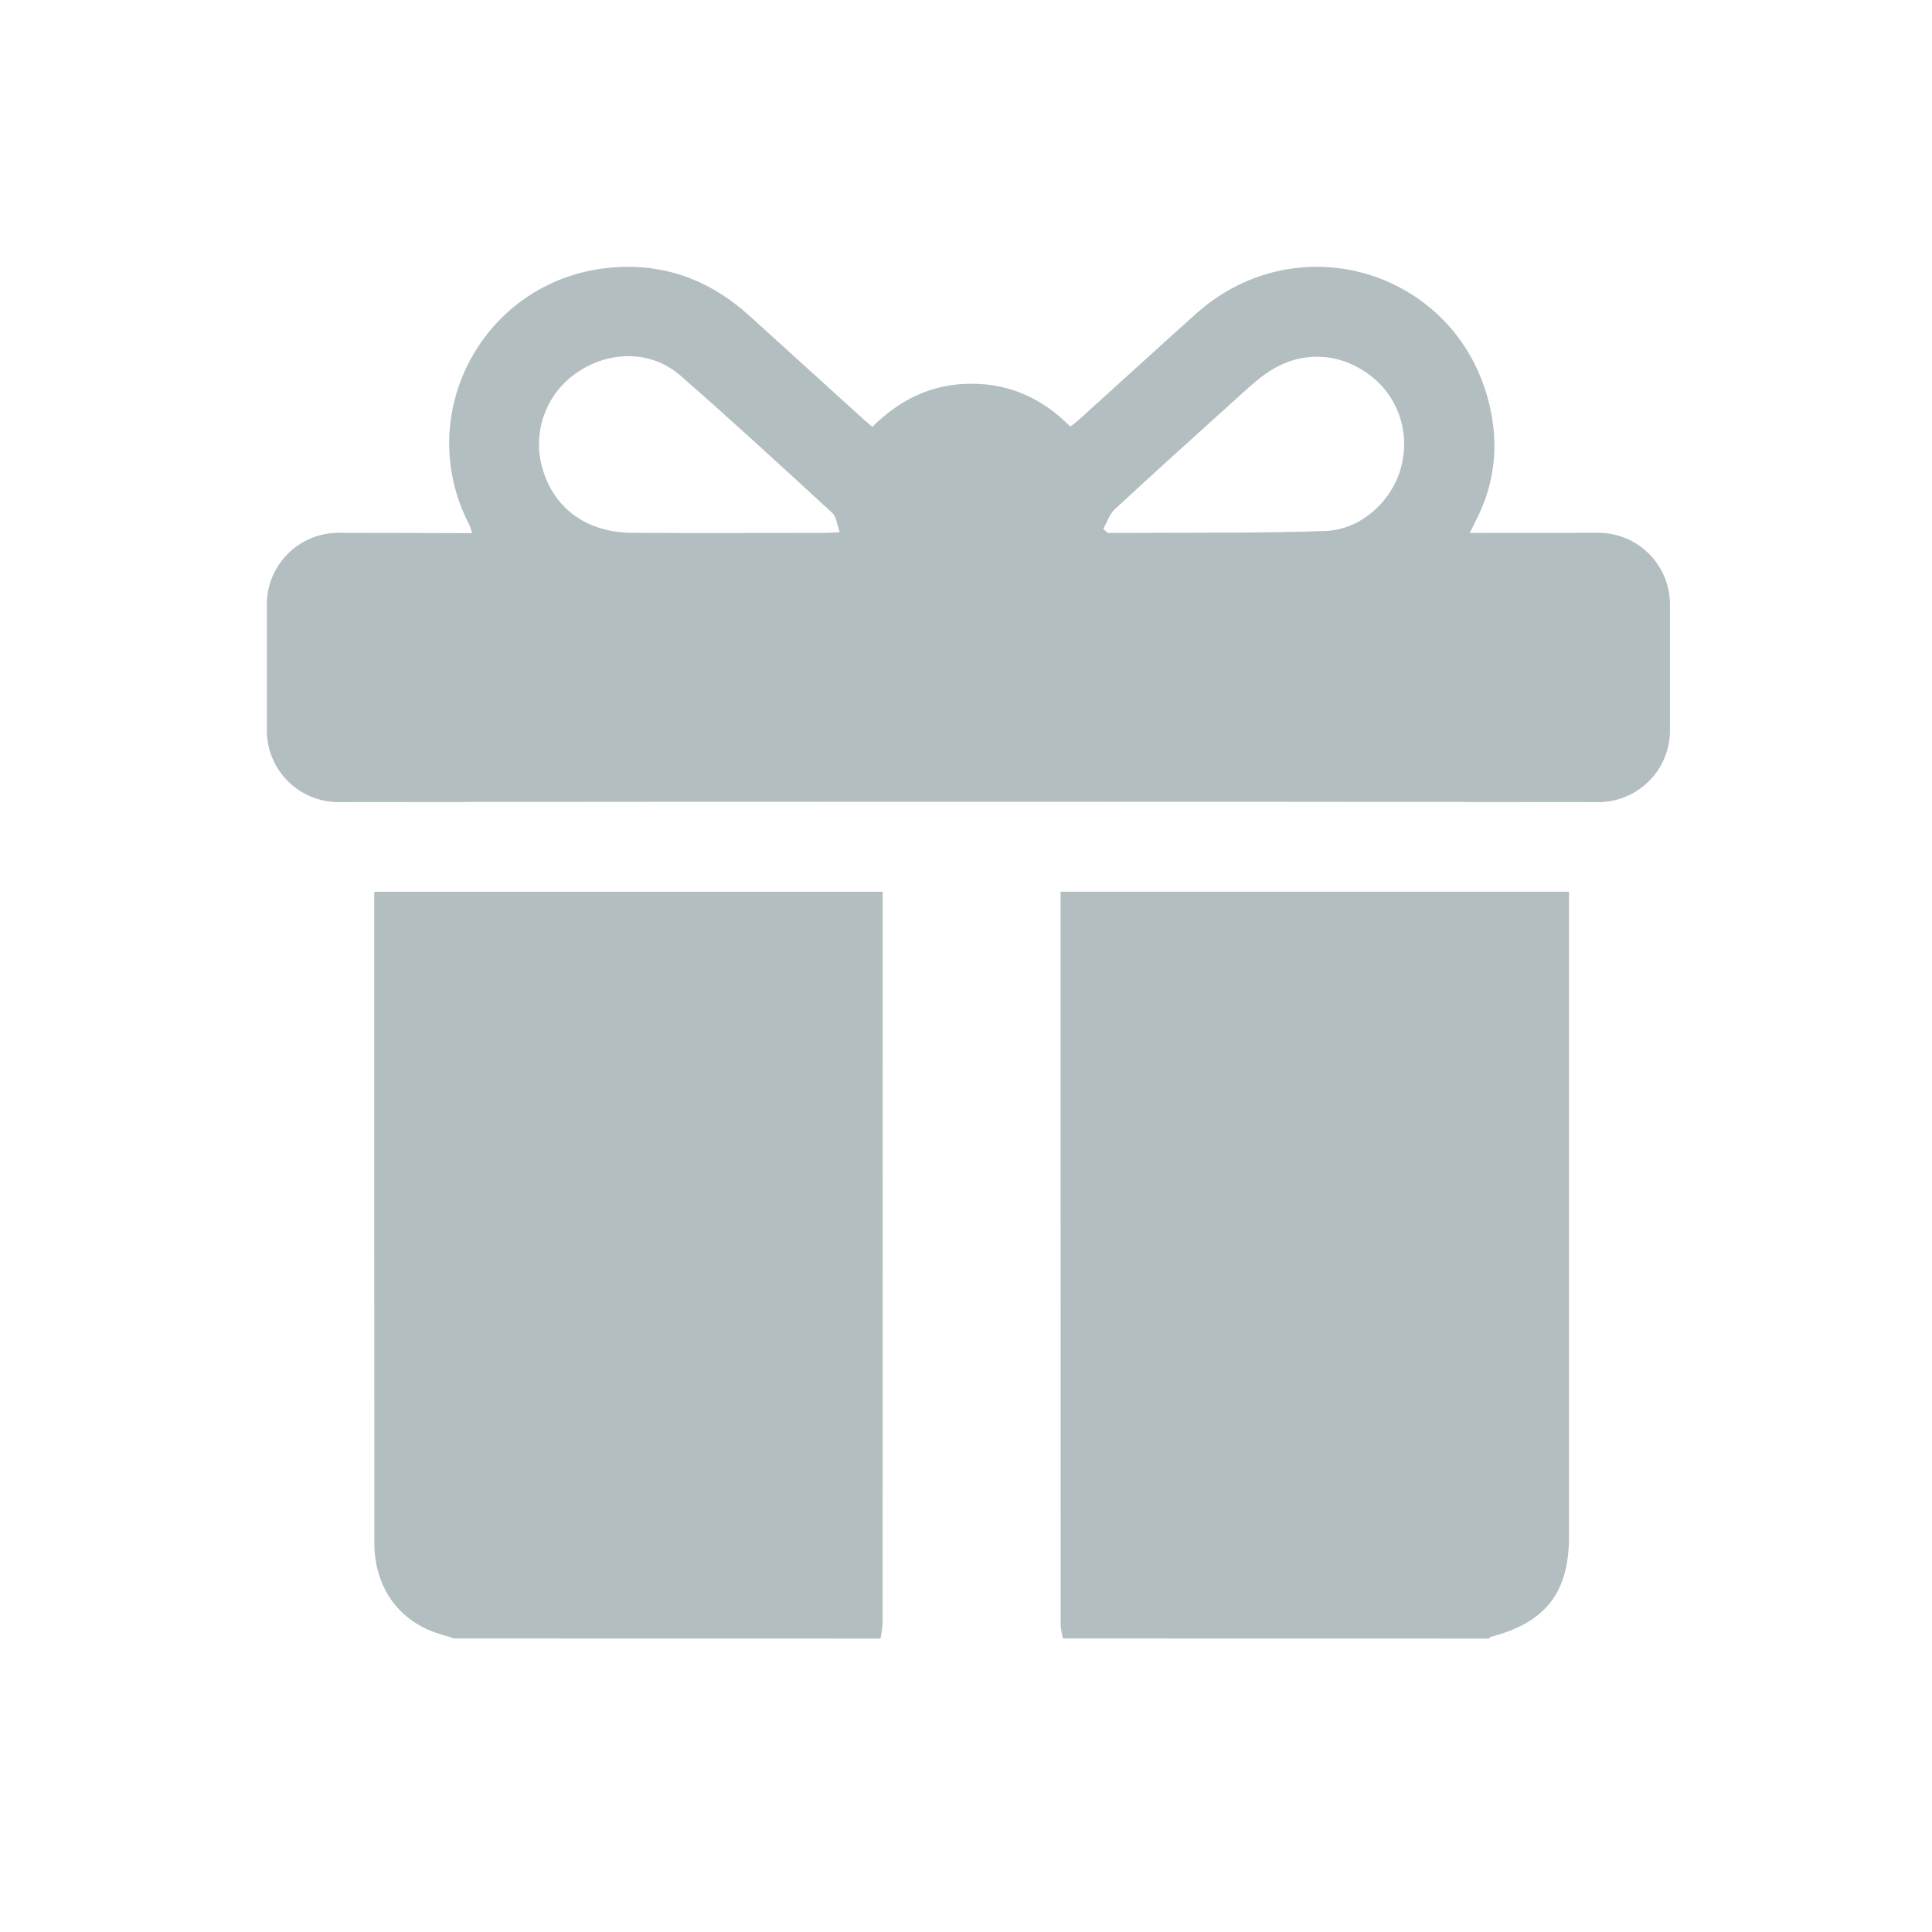
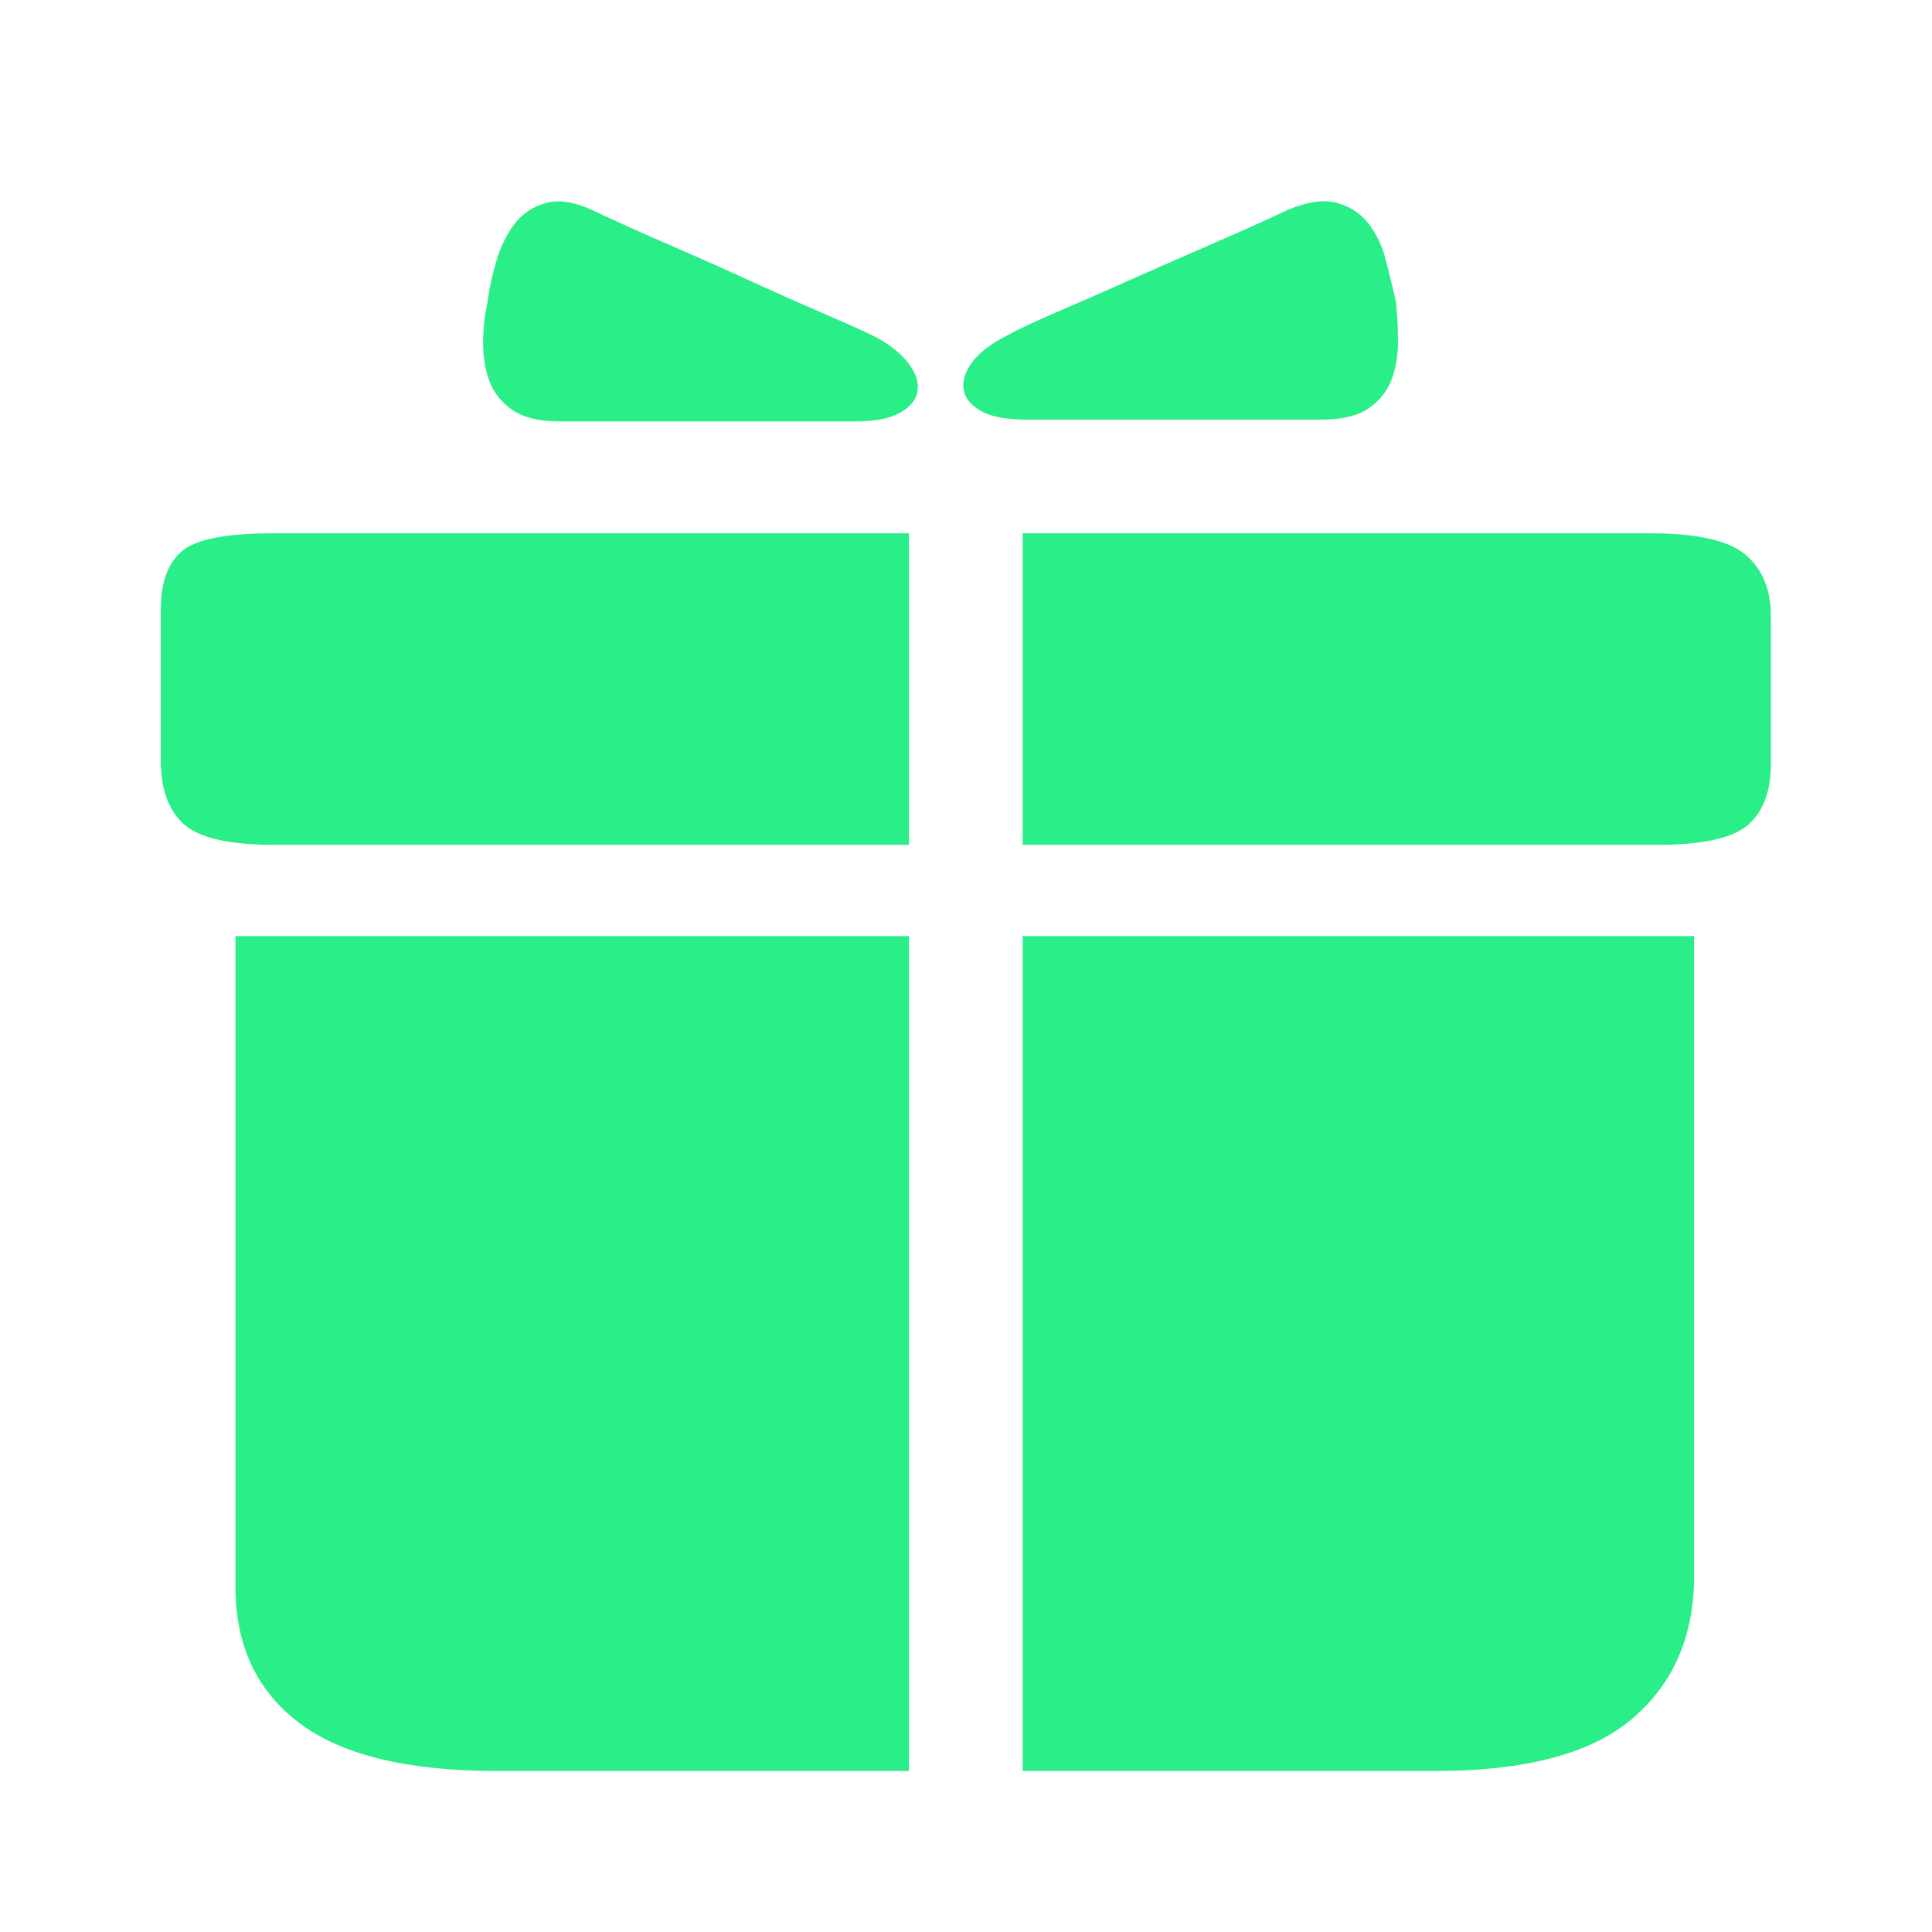
- <svg xmlns="http://www.w3.org/2000/svg" width="24" height="24" viewBox="0 0 24 24" fill="none">
-   <path d="M19.854 9.964C14.999 9.958 8.923 9.958 4.206 9.964C3.714 9.965 3.315 9.566 3.315 9.074V7.508C3.315 7.017 3.713 6.619 4.204 6.619C4.842 6.619 5.603 6.623 5.865 6.623C5.849 6.575 5.84 6.541 5.825 6.51C5.12 5.136 6.009 3.494 7.543 3.329C8.227 3.256 8.808 3.469 9.311 3.924C9.788 4.356 10.265 4.789 10.742 5.222C10.77 5.247 10.8 5.271 10.837 5.303C11.179 4.96 11.583 4.766 12.068 4.767C12.548 4.767 12.951 4.951 13.296 5.3C13.335 5.27 13.373 5.242 13.408 5.209C13.89 4.774 14.369 4.336 14.852 3.902C16.138 2.747 18.134 3.379 18.51 5.061C18.619 5.548 18.565 6.02 18.334 6.467C18.312 6.509 18.292 6.553 18.259 6.62C18.489 6.62 19.072 6.619 19.856 6.619C20.347 6.619 20.745 7.018 20.745 7.509V9.074C20.745 9.566 20.346 9.964 19.854 9.964ZM10.432 6.611C10.396 6.513 10.39 6.419 10.34 6.373C9.716 5.799 9.092 5.224 8.453 4.666C8.098 4.355 7.586 4.351 7.185 4.616C6.795 4.872 6.613 5.345 6.731 5.792C6.866 6.306 7.28 6.616 7.854 6.619C8.658 6.624 9.462 6.62 10.266 6.62C10.304 6.62 10.342 6.616 10.432 6.611ZM13.705 6.569C13.723 6.586 13.741 6.604 13.759 6.62C13.875 6.62 13.99 6.621 14.106 6.62C14.893 6.615 15.681 6.624 16.467 6.596C16.906 6.579 17.288 6.228 17.402 5.814C17.521 5.384 17.375 4.936 17.027 4.668C16.66 4.384 16.198 4.351 15.8 4.593C15.678 4.666 15.568 4.763 15.461 4.859C14.922 5.345 14.383 5.832 13.849 6.325C13.783 6.387 13.752 6.487 13.705 6.569Z" fill="#B3BEC1" />
-   <path d="M5.643 20.354C5.586 20.336 5.53 20.317 5.473 20.301C4.964 20.154 4.65 19.726 4.65 19.165C4.649 17.761 4.649 16.357 4.649 14.953C4.649 13.732 4.649 12.511 4.649 11.29C4.649 11.225 4.649 11.158 4.649 11.078H10.965C10.965 11.136 10.965 11.195 10.965 11.254C10.965 14.223 10.965 17.192 10.964 20.161C10.964 20.225 10.947 20.29 10.938 20.355L5.643 20.354Z" fill="#B3BEC1" />
-   <path d="M13.202 20.354C13.194 20.295 13.176 20.236 13.176 20.177C13.175 17.197 13.175 14.217 13.175 11.237C13.175 11.188 13.175 11.138 13.175 11.077H19.491C19.491 11.15 19.491 11.22 19.491 11.29C19.491 13.888 19.491 16.485 19.491 19.082C19.491 19.783 19.202 20.156 18.521 20.333C18.512 20.335 18.505 20.347 18.498 20.355L13.202 20.354Z" fill="#B3BEC1" />
+ <svg xmlns="http://www.w3.org/2000/svg" width="32" height="32" viewBox="0 0 32 32" fill="none">
+   <path d="M14.18 6.98H9.274C8.935 6.98 8.674 6.918 8.492 6.794C8.311 6.671 8.184 6.514 8.111 6.324C8.038 6.134 8.002 5.92 8.002 5.682C8.002 5.445 8.026 5.221 8.075 5.012C8.099 4.803 8.147 4.575 8.22 4.328C8.293 4.081 8.396 3.872 8.529 3.701C8.662 3.53 8.838 3.416 9.056 3.359C9.274 3.302 9.54 3.349 9.855 3.501C10.219 3.672 10.63 3.858 11.091 4.057C11.551 4.257 11.999 4.456 12.435 4.656C12.871 4.856 13.277 5.036 13.653 5.198C14.028 5.359 14.313 5.488 14.507 5.583C14.749 5.716 14.931 5.863 15.052 6.025C15.173 6.186 15.221 6.338 15.197 6.481C15.173 6.623 15.076 6.742 14.906 6.837C14.737 6.932 14.494 6.98 14.18 6.98ZM17.014 6.951H21.883C22.222 6.951 22.483 6.889 22.665 6.766C22.846 6.642 22.973 6.485 23.046 6.295C23.119 6.105 23.155 5.891 23.155 5.654C23.155 5.416 23.143 5.193 23.119 4.984C23.07 4.775 23.016 4.551 22.955 4.314C22.895 4.076 22.798 3.872 22.665 3.701C22.531 3.53 22.356 3.416 22.138 3.359C21.92 3.302 21.653 3.34 21.338 3.473C20.975 3.644 20.563 3.829 20.103 4.029C19.642 4.228 19.188 4.428 18.74 4.627C18.292 4.827 17.88 5.008 17.505 5.169C17.129 5.331 16.856 5.459 16.687 5.554C16.42 5.687 16.227 5.834 16.105 5.996C15.984 6.158 15.936 6.31 15.96 6.452C15.984 6.595 16.081 6.714 16.251 6.809C16.42 6.904 16.675 6.951 17.014 6.951ZM15.056 8.833H4.517C3.742 8.833 3.239 8.933 3.009 9.132C2.779 9.332 2.664 9.65 2.664 10.088V12.597C2.664 13.072 2.791 13.423 3.046 13.652C3.3 13.88 3.803 13.994 4.554 13.994H15.056V8.833ZM16.939 8.833H27.332C28.107 8.833 28.634 8.952 28.913 9.189C29.191 9.427 29.331 9.764 29.331 10.201V12.653C29.331 13.11 29.203 13.447 28.949 13.666C28.695 13.884 28.192 13.994 27.441 13.994H16.939V8.833ZM15.056 15.505H3.9V20.181V22.034V23.773V25.256V26.282C3.9 27.252 4.251 28.003 4.953 28.535C5.656 29.067 6.746 29.333 8.224 29.333H15.056V15.505ZM16.939 15.505H28.059V26.197C28.035 27.166 27.683 27.931 27.005 28.492C26.327 29.053 25.249 29.333 23.771 29.333H16.939V15.505Z" fill="#2AEE88" />
</svg>
